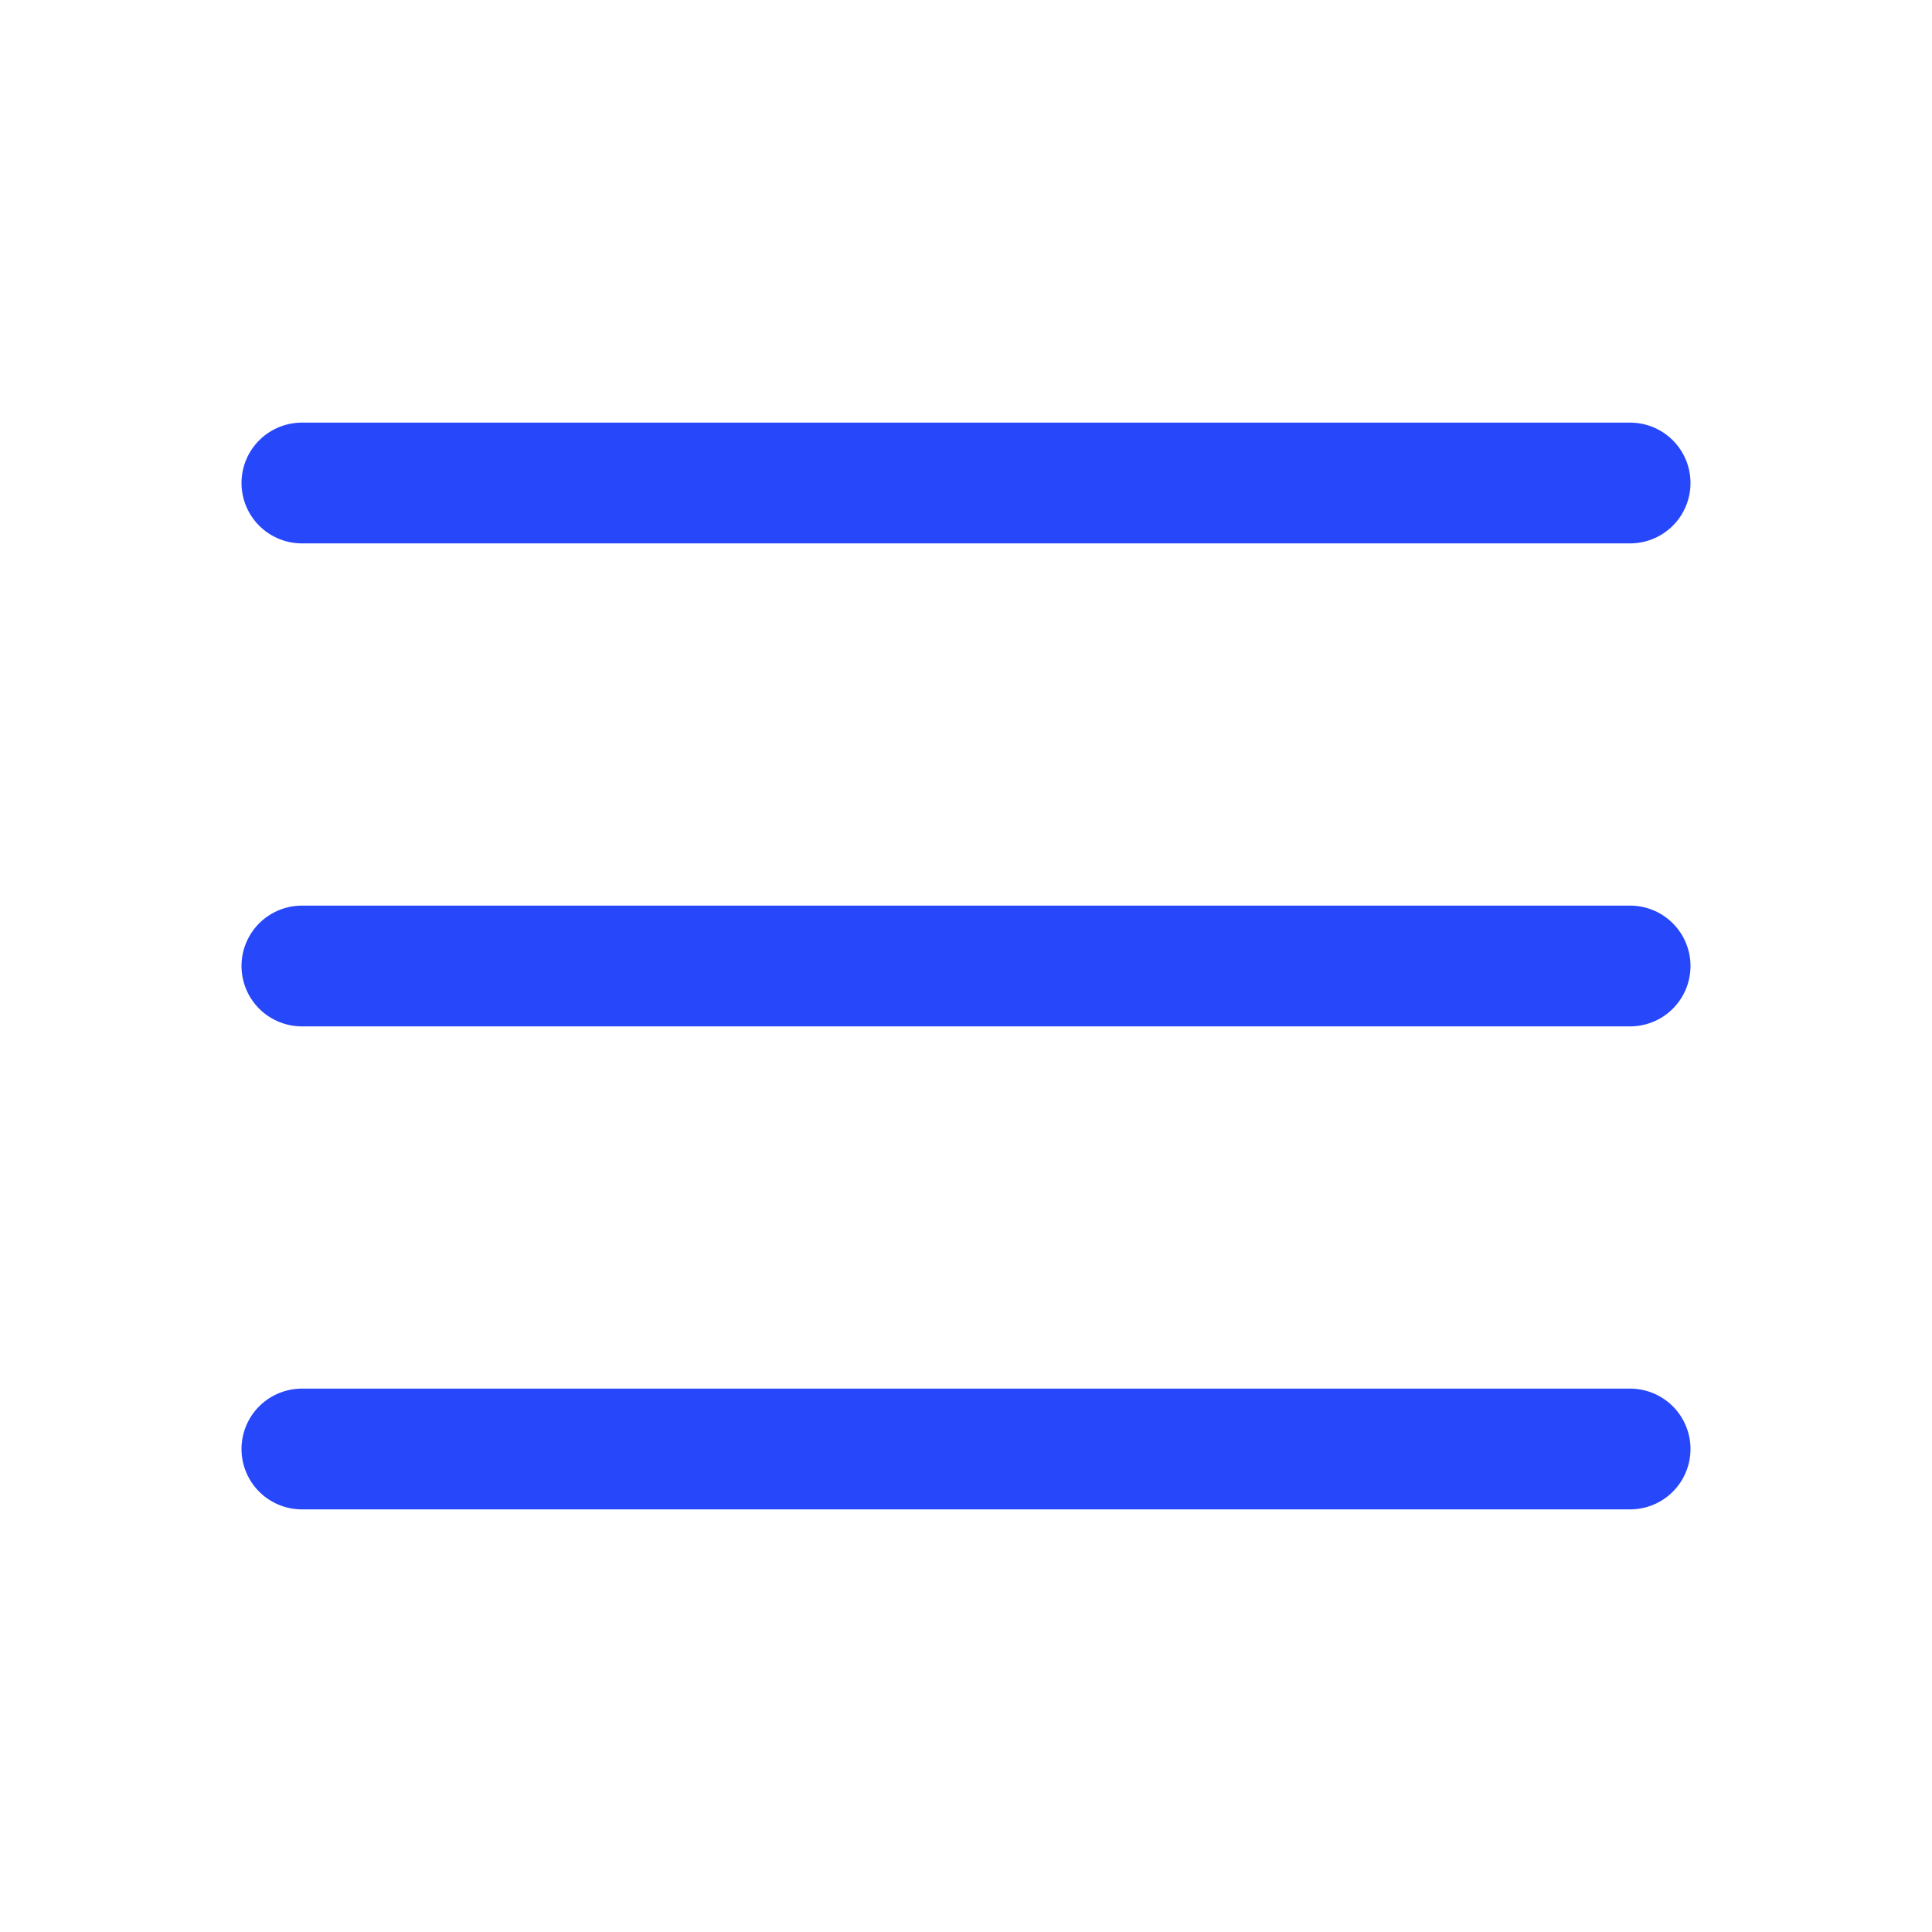
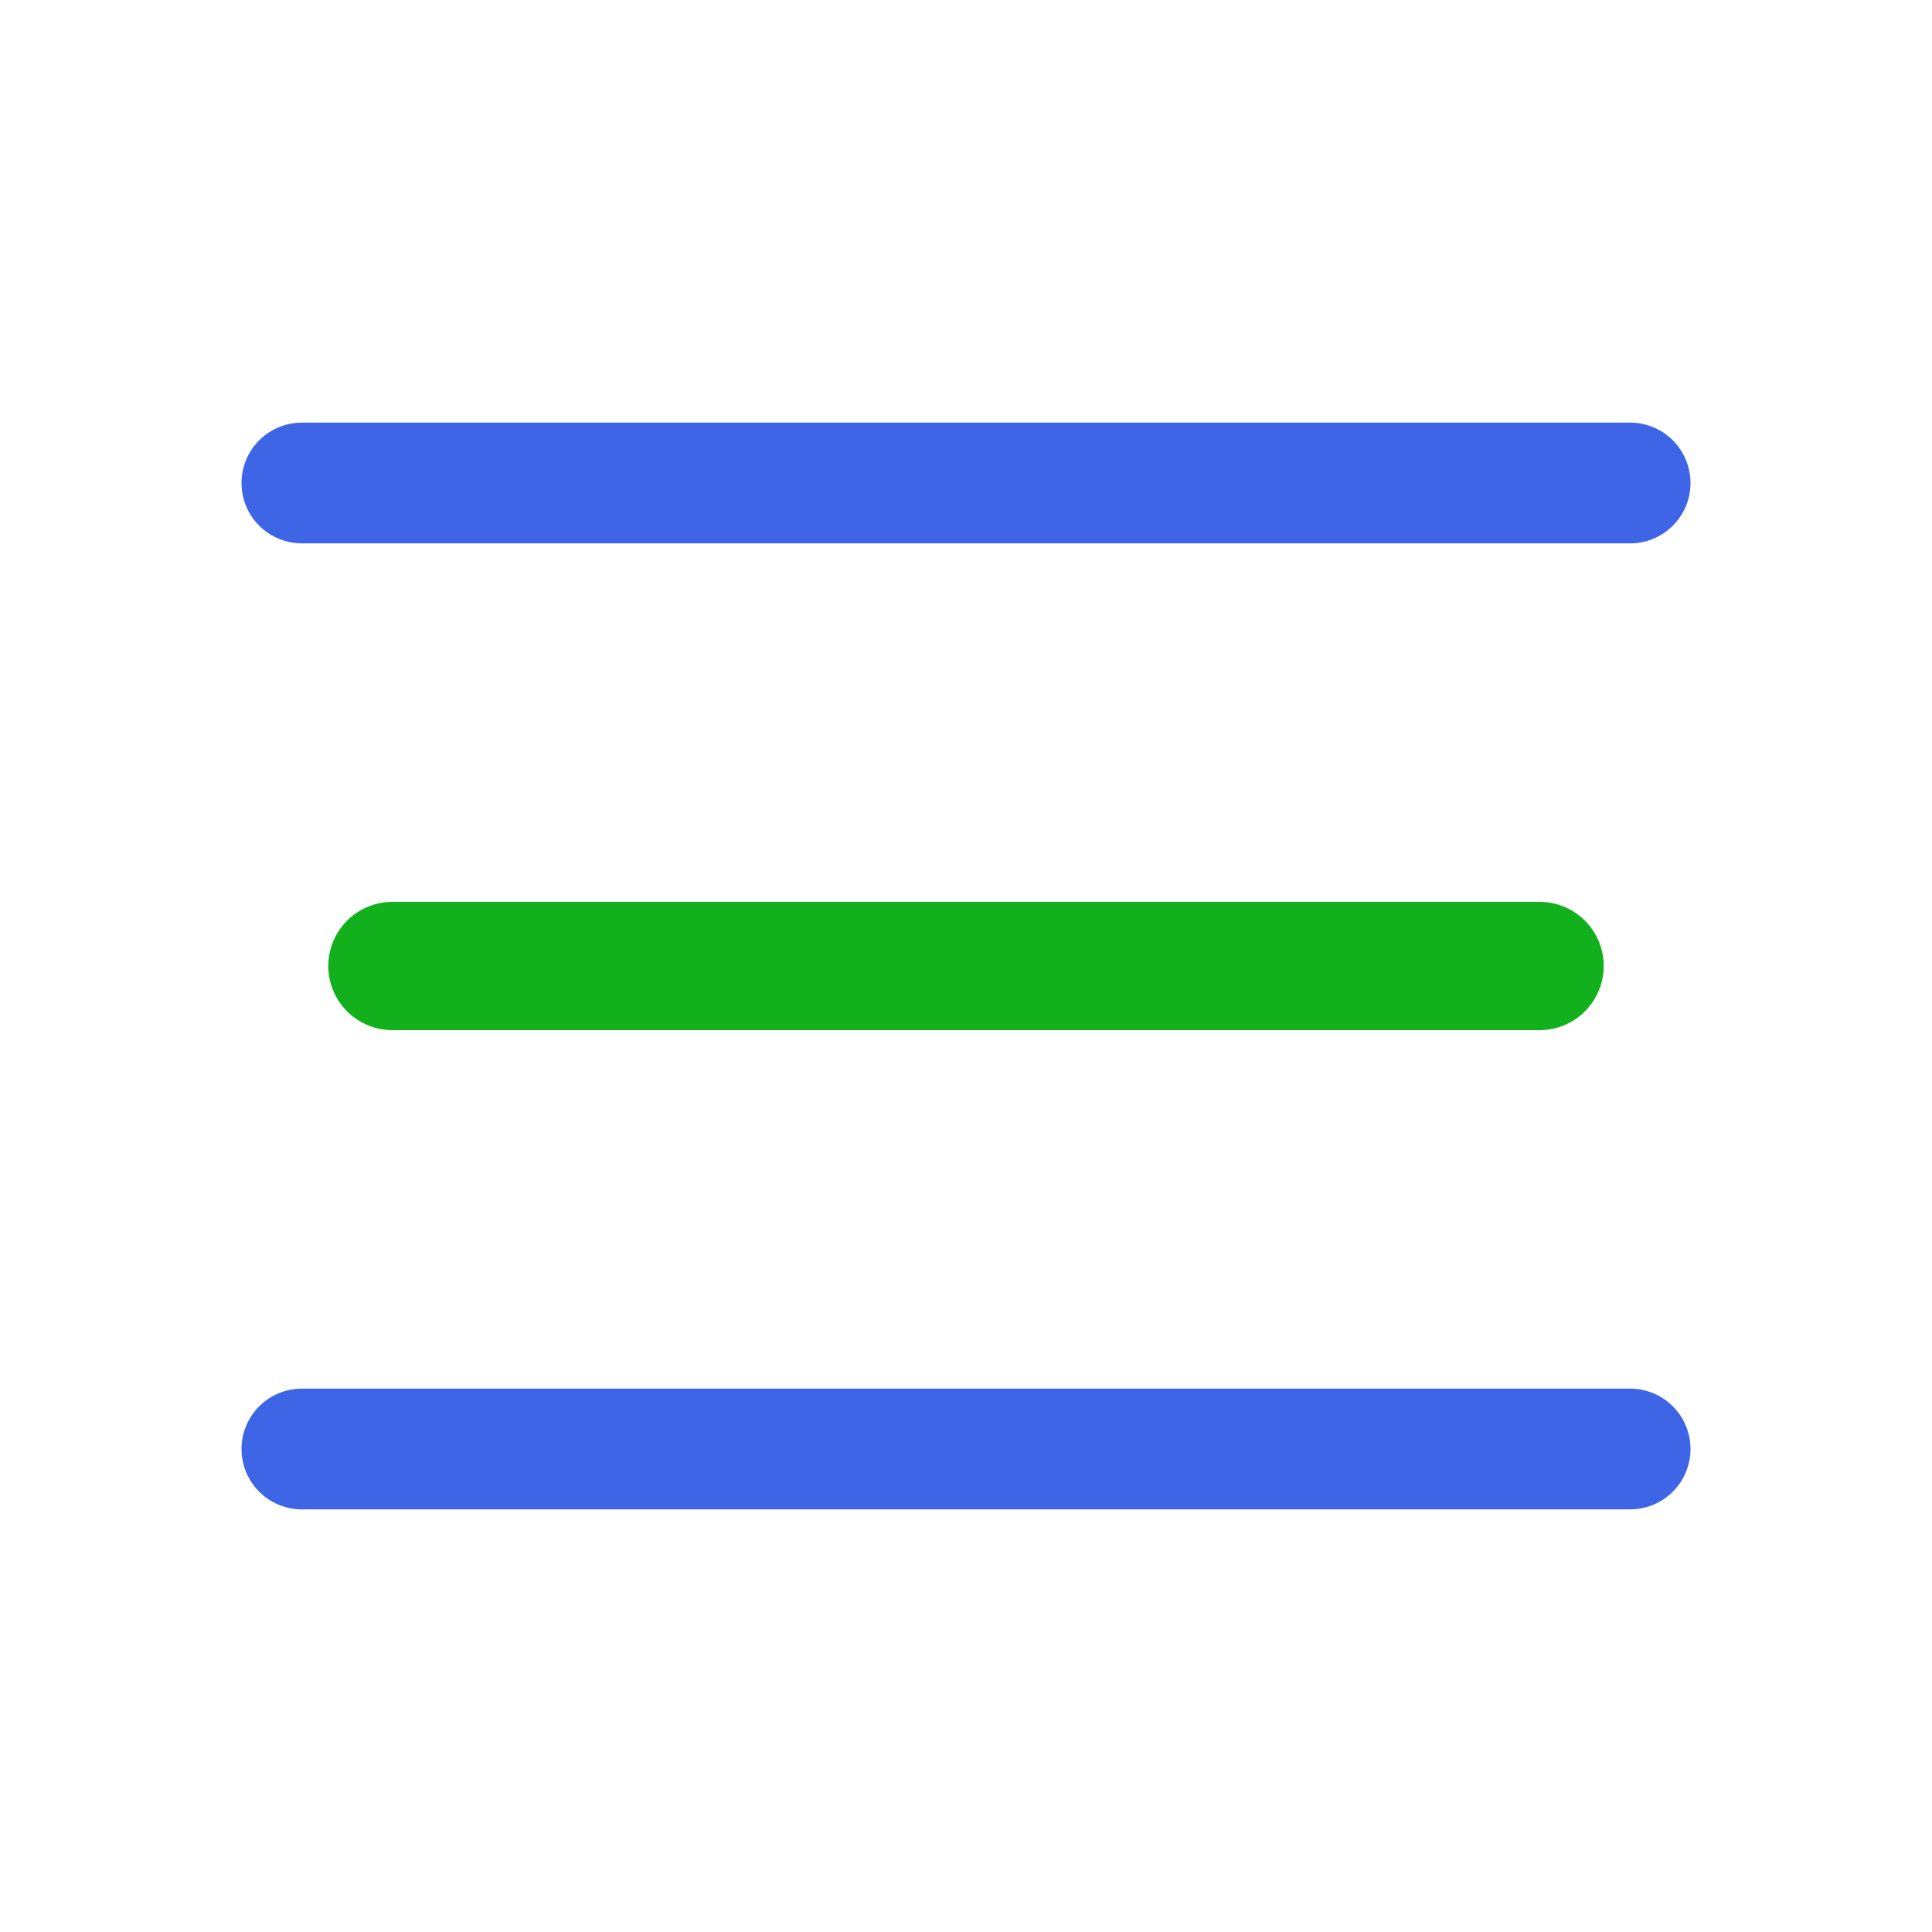
- <svg xmlns="http://www.w3.org/2000/svg" className="h-full w-auto" width="192" height="192" fill="#2747fb" viewBox="0 0 256 256">
+ <svg xmlns="http://www.w3.org/2000/svg" className="h-full w-auto" width="192" height="192" fill="#2aff2a" viewBox="0 0 256 256">
  <rect width="256" height="256" fill="none" />
-   <line x1="40" y1="128" x2="216" y2="128" stroke="#2747fb" stroke-linecap="round" stroke-linejoin="round" stroke-width="16" />
-   <line x1="40" y1="64" x2="216" y2="64" stroke="#2747fb" stroke-linecap="round" stroke-linejoin="round" stroke-width="16" />
-   <line x1="40" y1="192" x2="216" y2="192" stroke="#2747fb" stroke-linecap="round" stroke-linejoin="round" stroke-width="16" />
+   <line x1="52" y1="128" x2="204" y2="128" stroke="#12b01c" stroke-linecap="round" stroke-linejoin="round" stroke-width="17" />
+   <line x1="40" y1="64" x2="216" y2="64" stroke="#3d65e6" stroke-linecap="round" stroke-linejoin="round" stroke-width="16" />
+   <line x1="40" y1="192" x2="216" y2="192" stroke="#3d65e6" stroke-linecap="round" stroke-linejoin="round" stroke-width="16" />
</svg>
